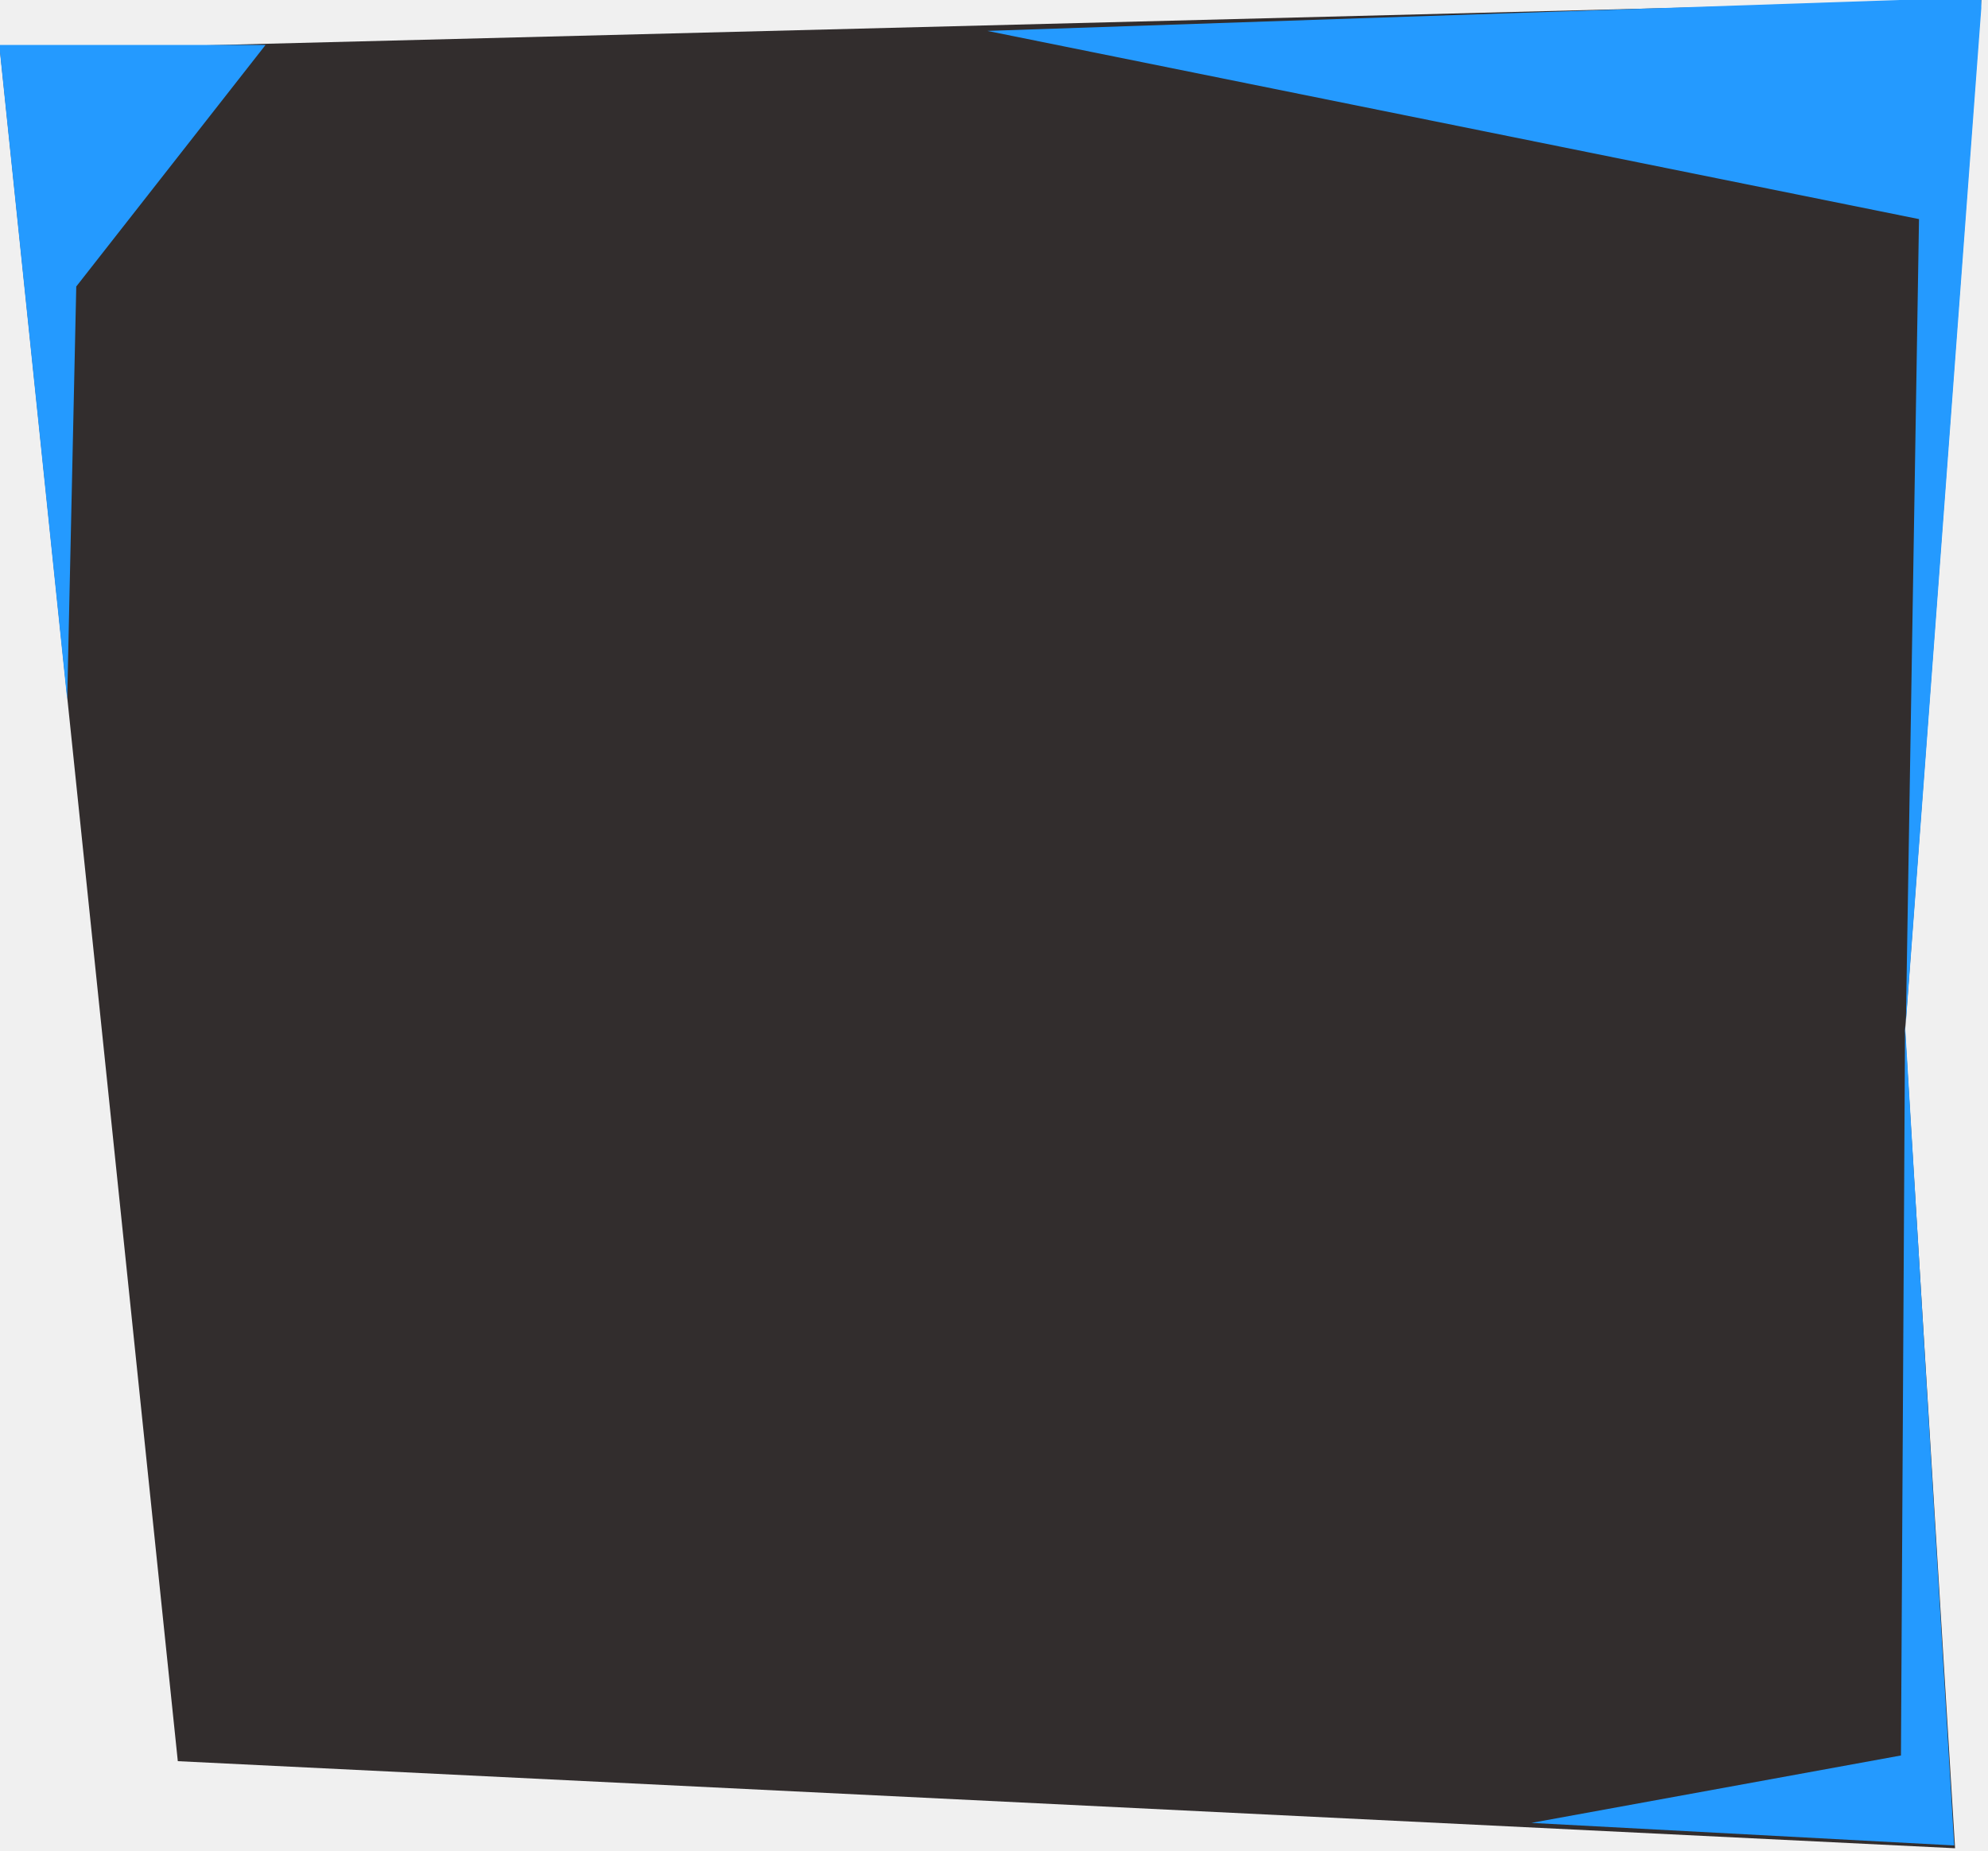
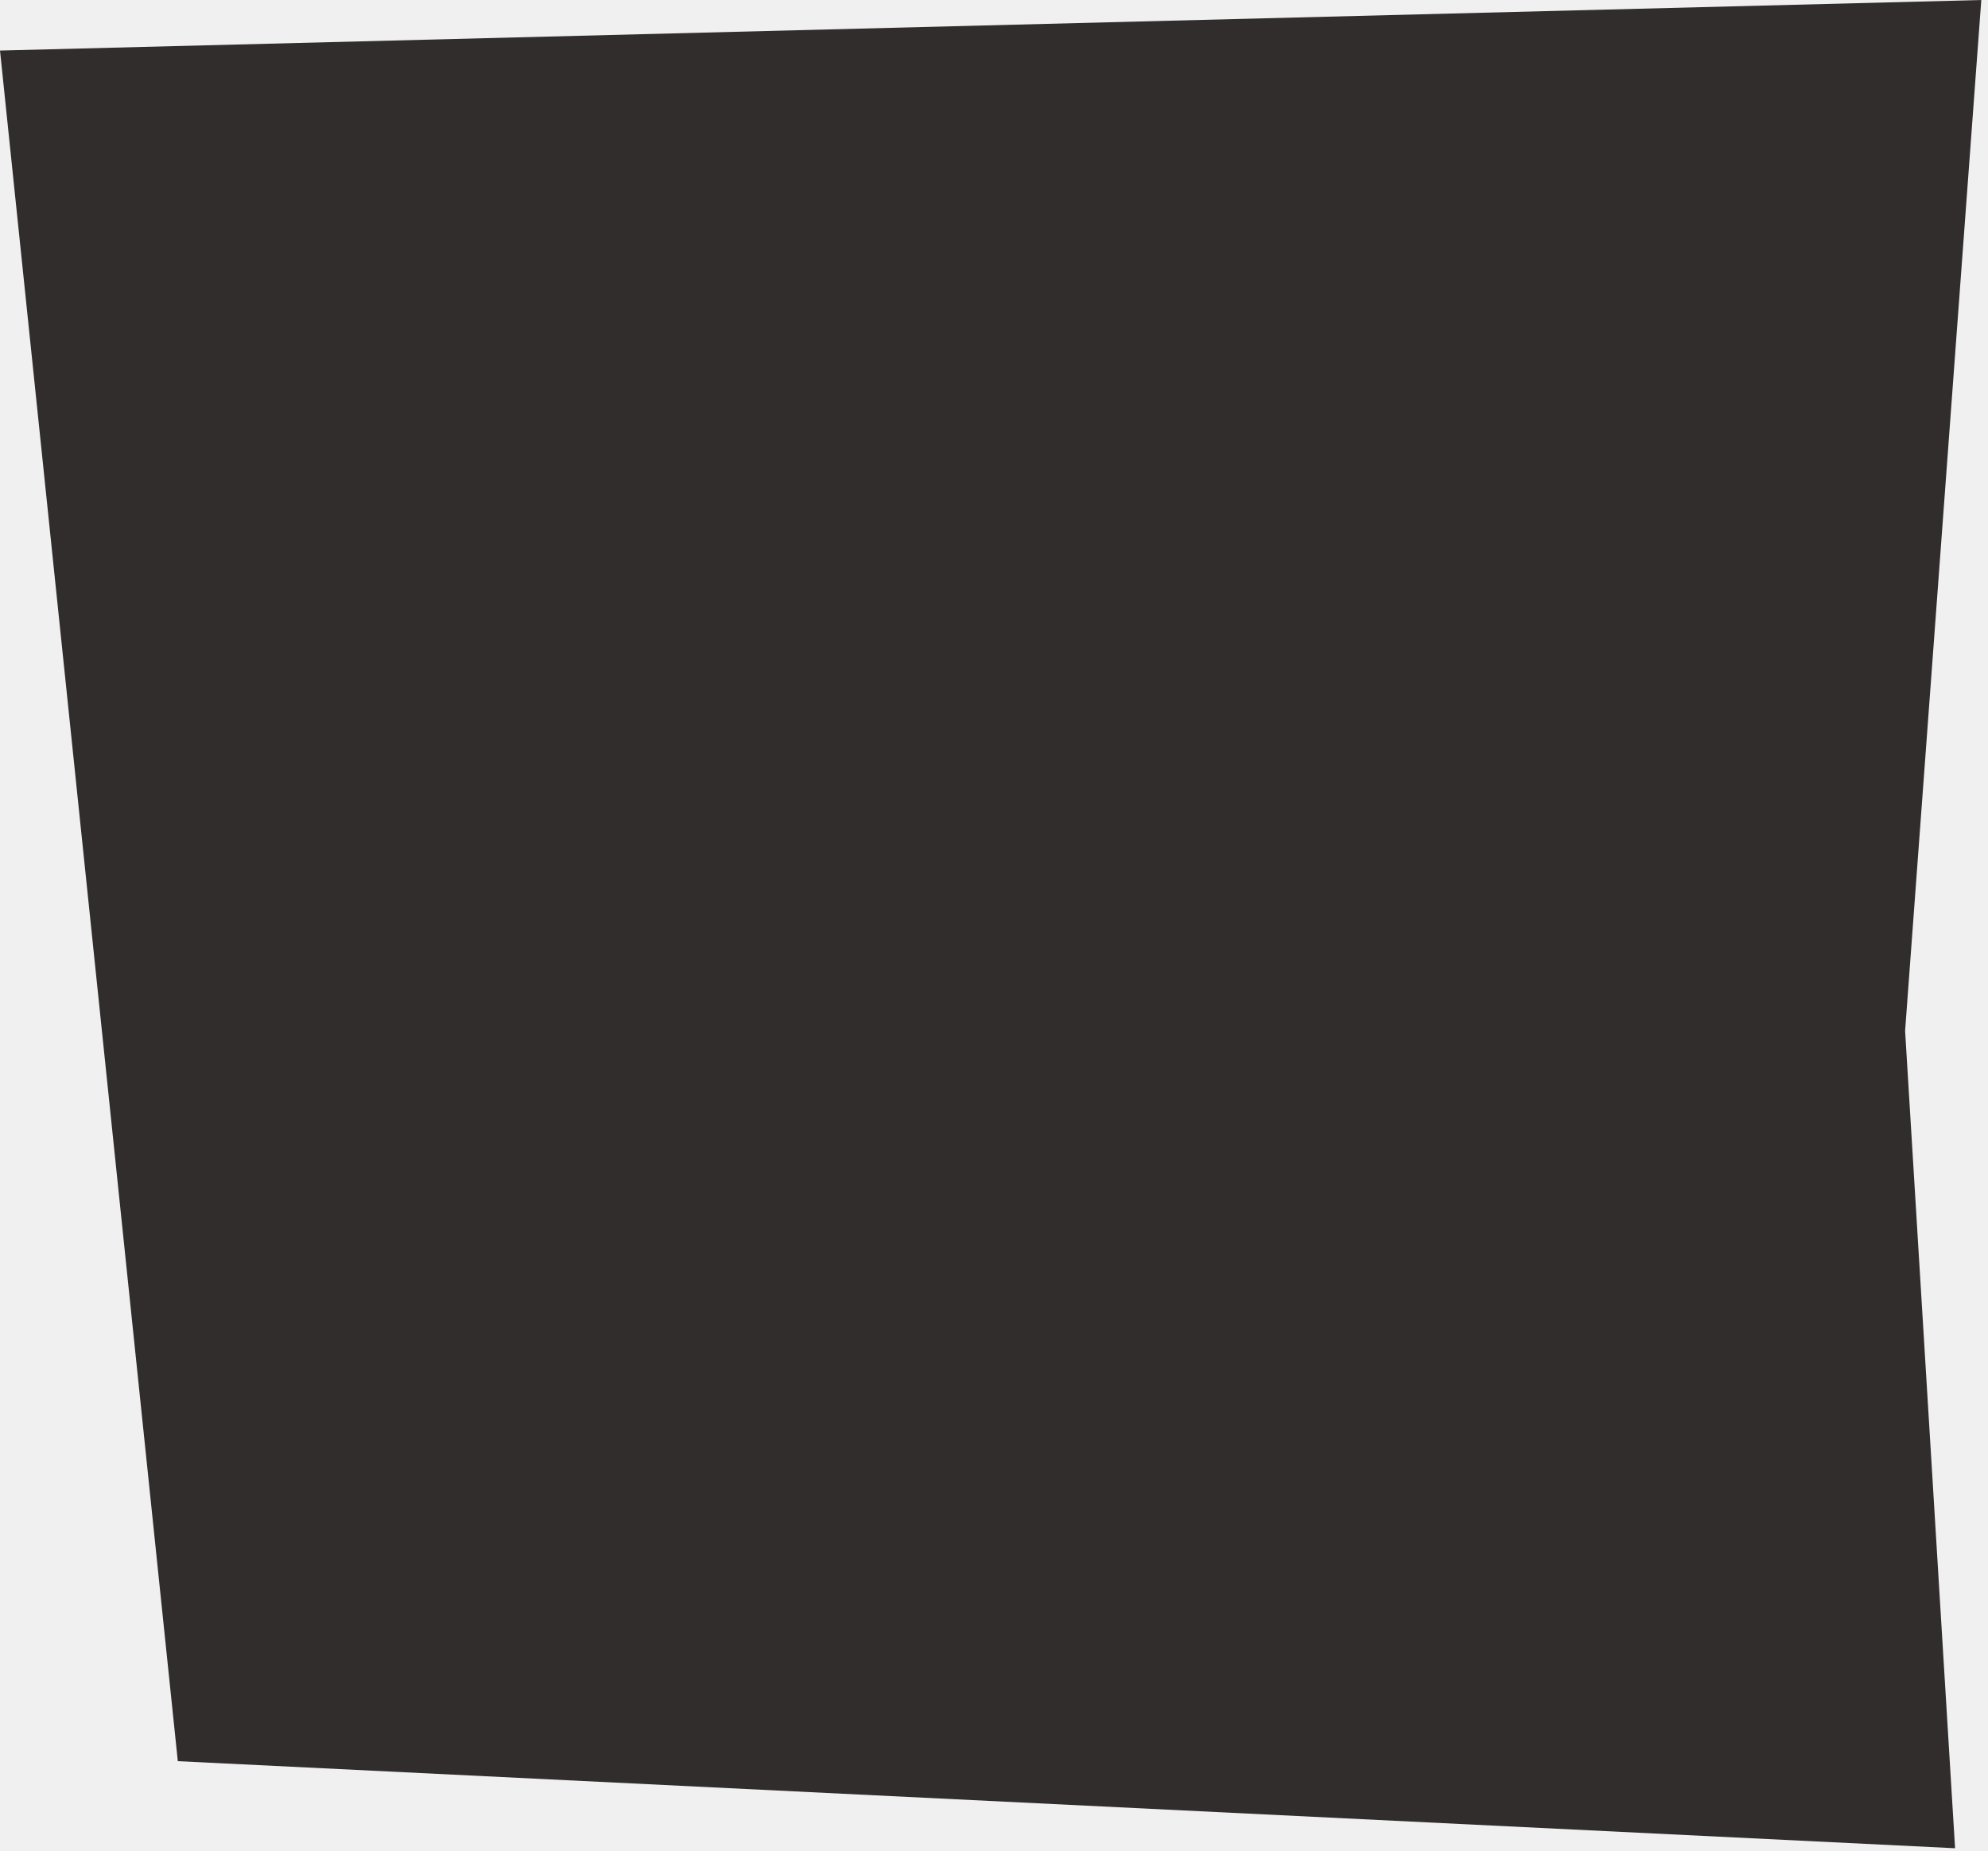
<svg xmlns="http://www.w3.org/2000/svg" width="217" height="202" viewBox="0 0 217 202" fill="none">
-   <g clip-path="url(#clip0_384_9619)">
+   <g id="art" clip-path="url(#clip0_384_9619)">
    <path d="M19.409 192.264L213.406 201.77L207.951 112.537L216.269 -0L0 5.519L19.409 192.264Z" fill="#322D2D" />
-     <path d="M-0.084 4.907L7.335 76.355L8.324 31.277L28.984 4.908L-0.084 4.907Z" fill="#249AFF" />
-     <path d="M213.312 201.463L207.946 111.916L207.499 191.642L167.161 199.002L213.312 201.463Z" fill="#249AFF" />
-     <path d="M216.357 -0.307L208.038 111.618L209.469 23.919L107.775 3.374L216.357 -0.307Z" fill="#249AFF" />
+     <path d="M-0.084 4.907L7.335 76.355L8.324 31.277L28.984 4.908L-0.084 4.907Z" />
+     <path d="M213.312 201.463L207.946 111.916L207.499 191.642L167.161 199.002L213.312 201.463Z" />
+     <path d="M216.357 -0.307L208.038 111.618L209.469 23.919L107.775 3.374L216.357 -0.307Z" />
  </g>
  <defs>
    <clipPath id="clip0_384_9619">
      <rect width="216.269" height="201.77" fill="white" />
    </clipPath>
  </defs>
</svg>
